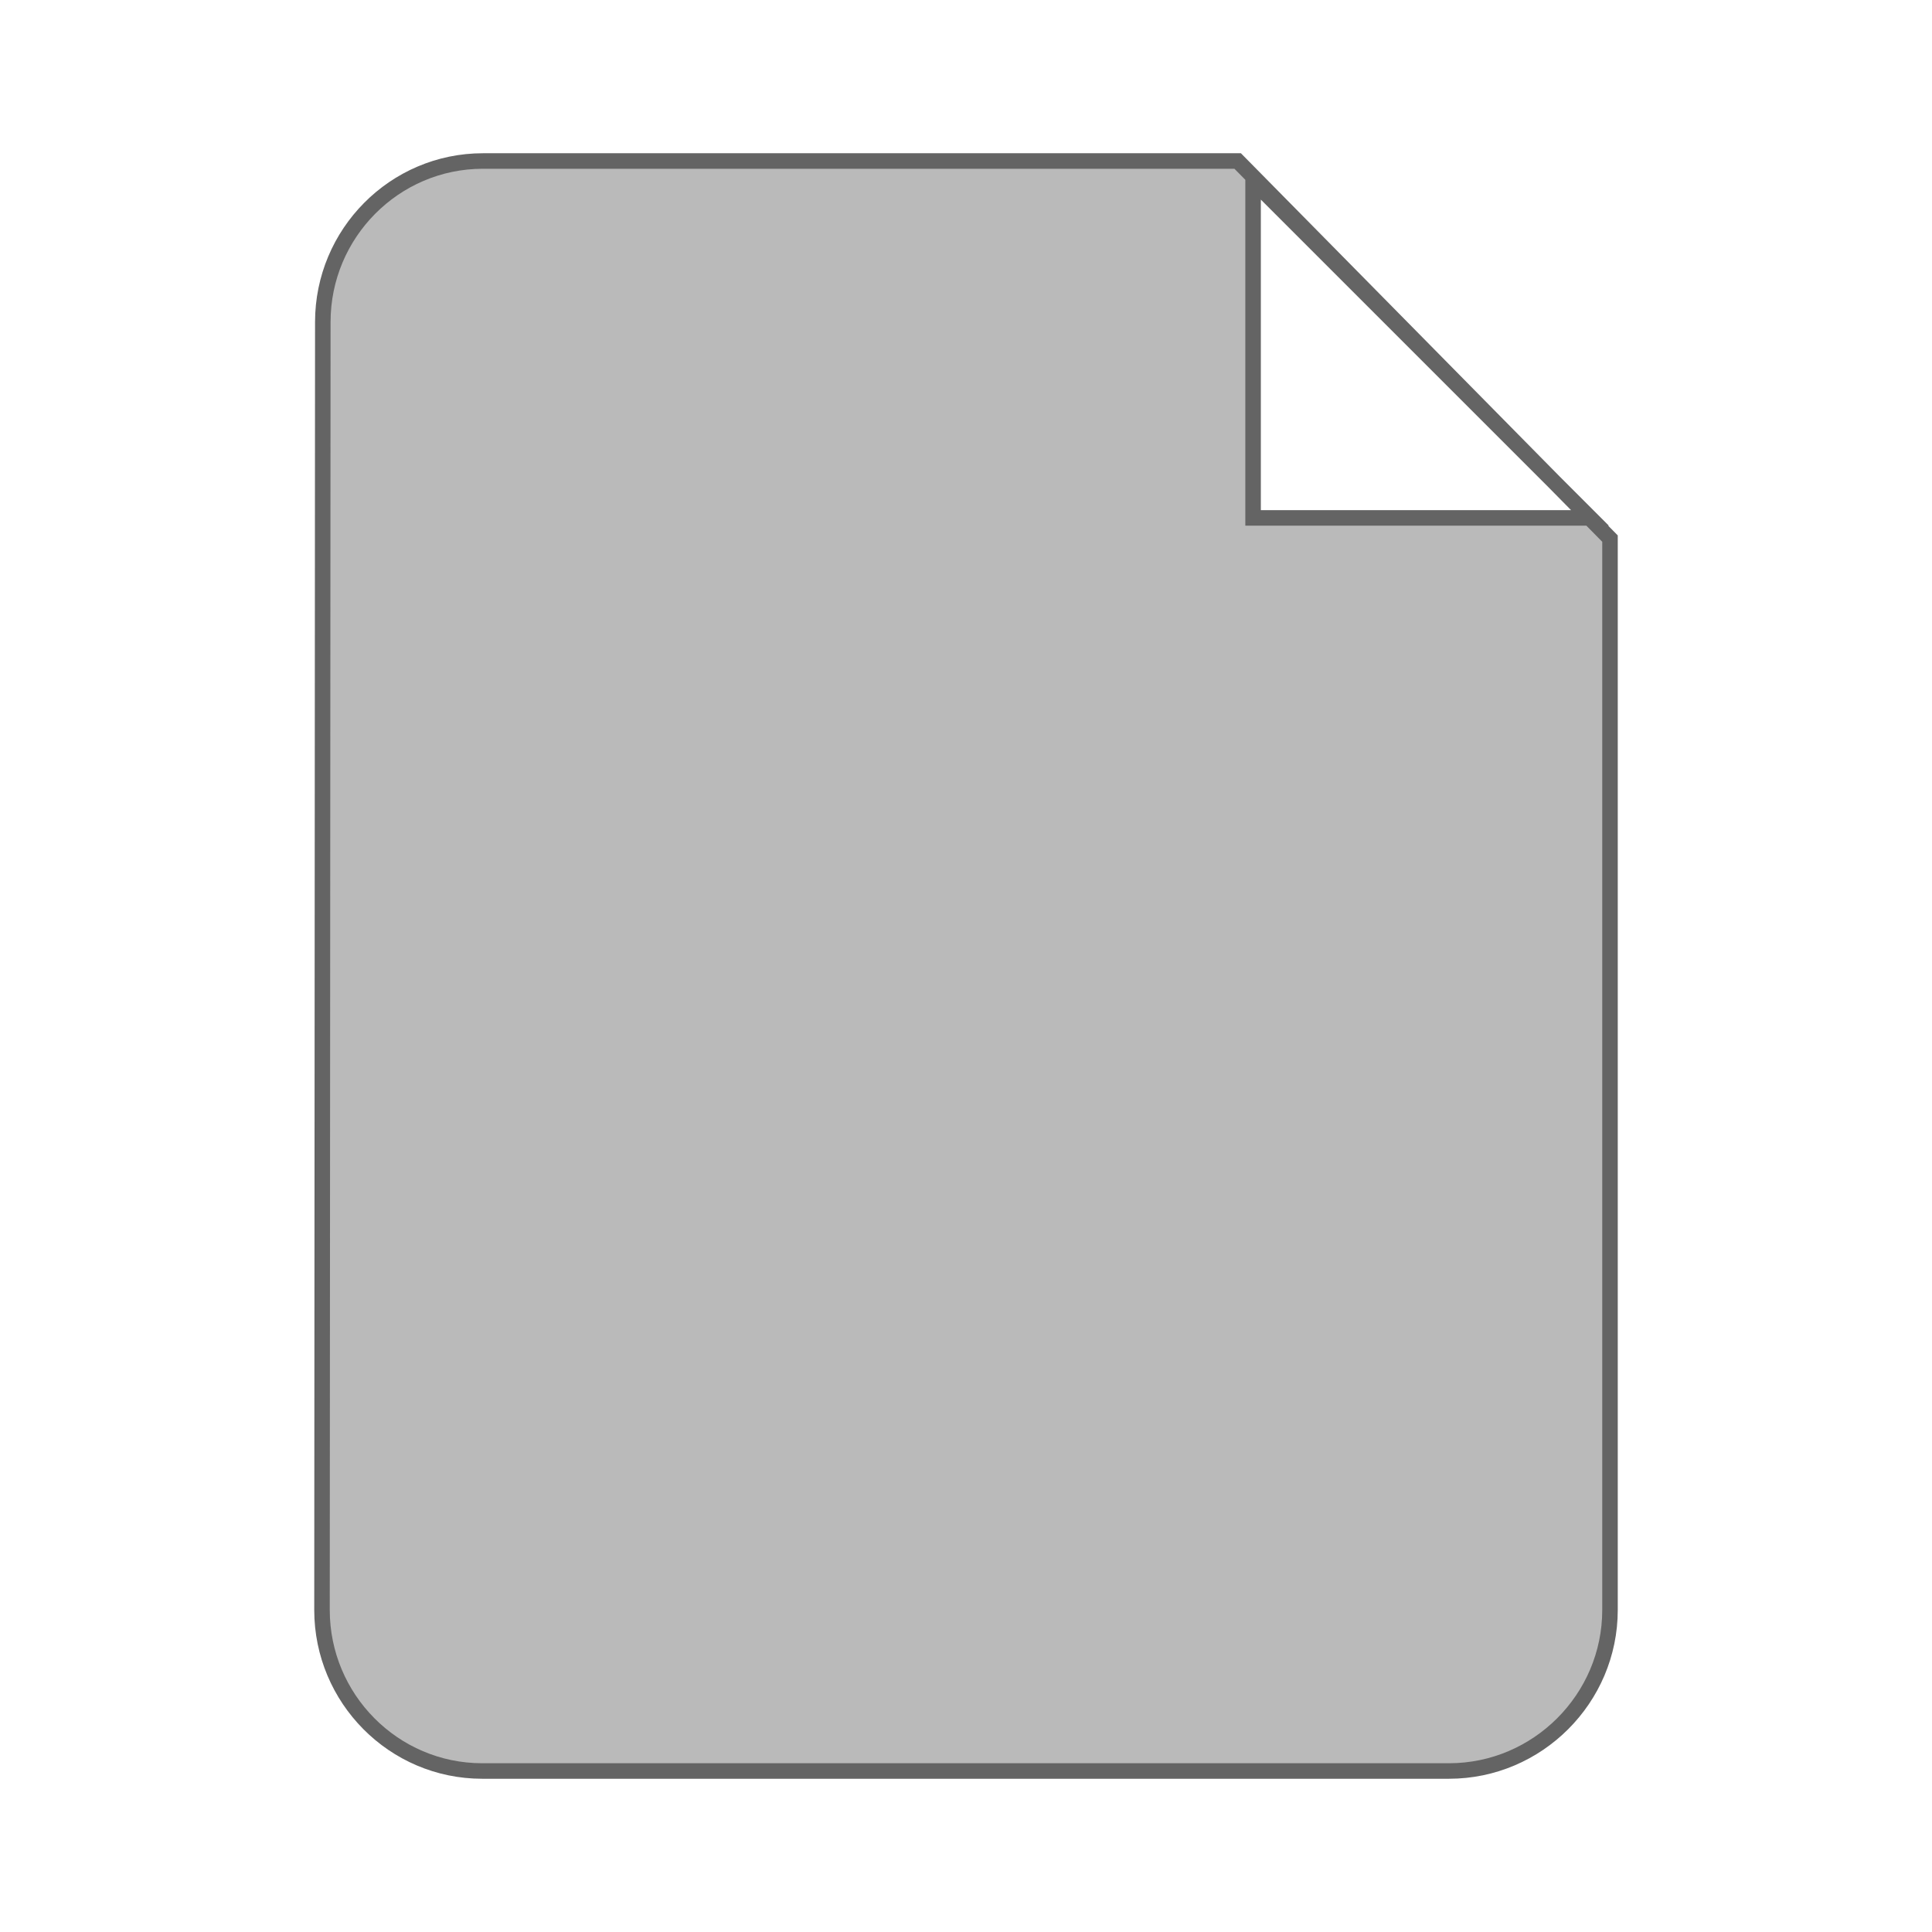
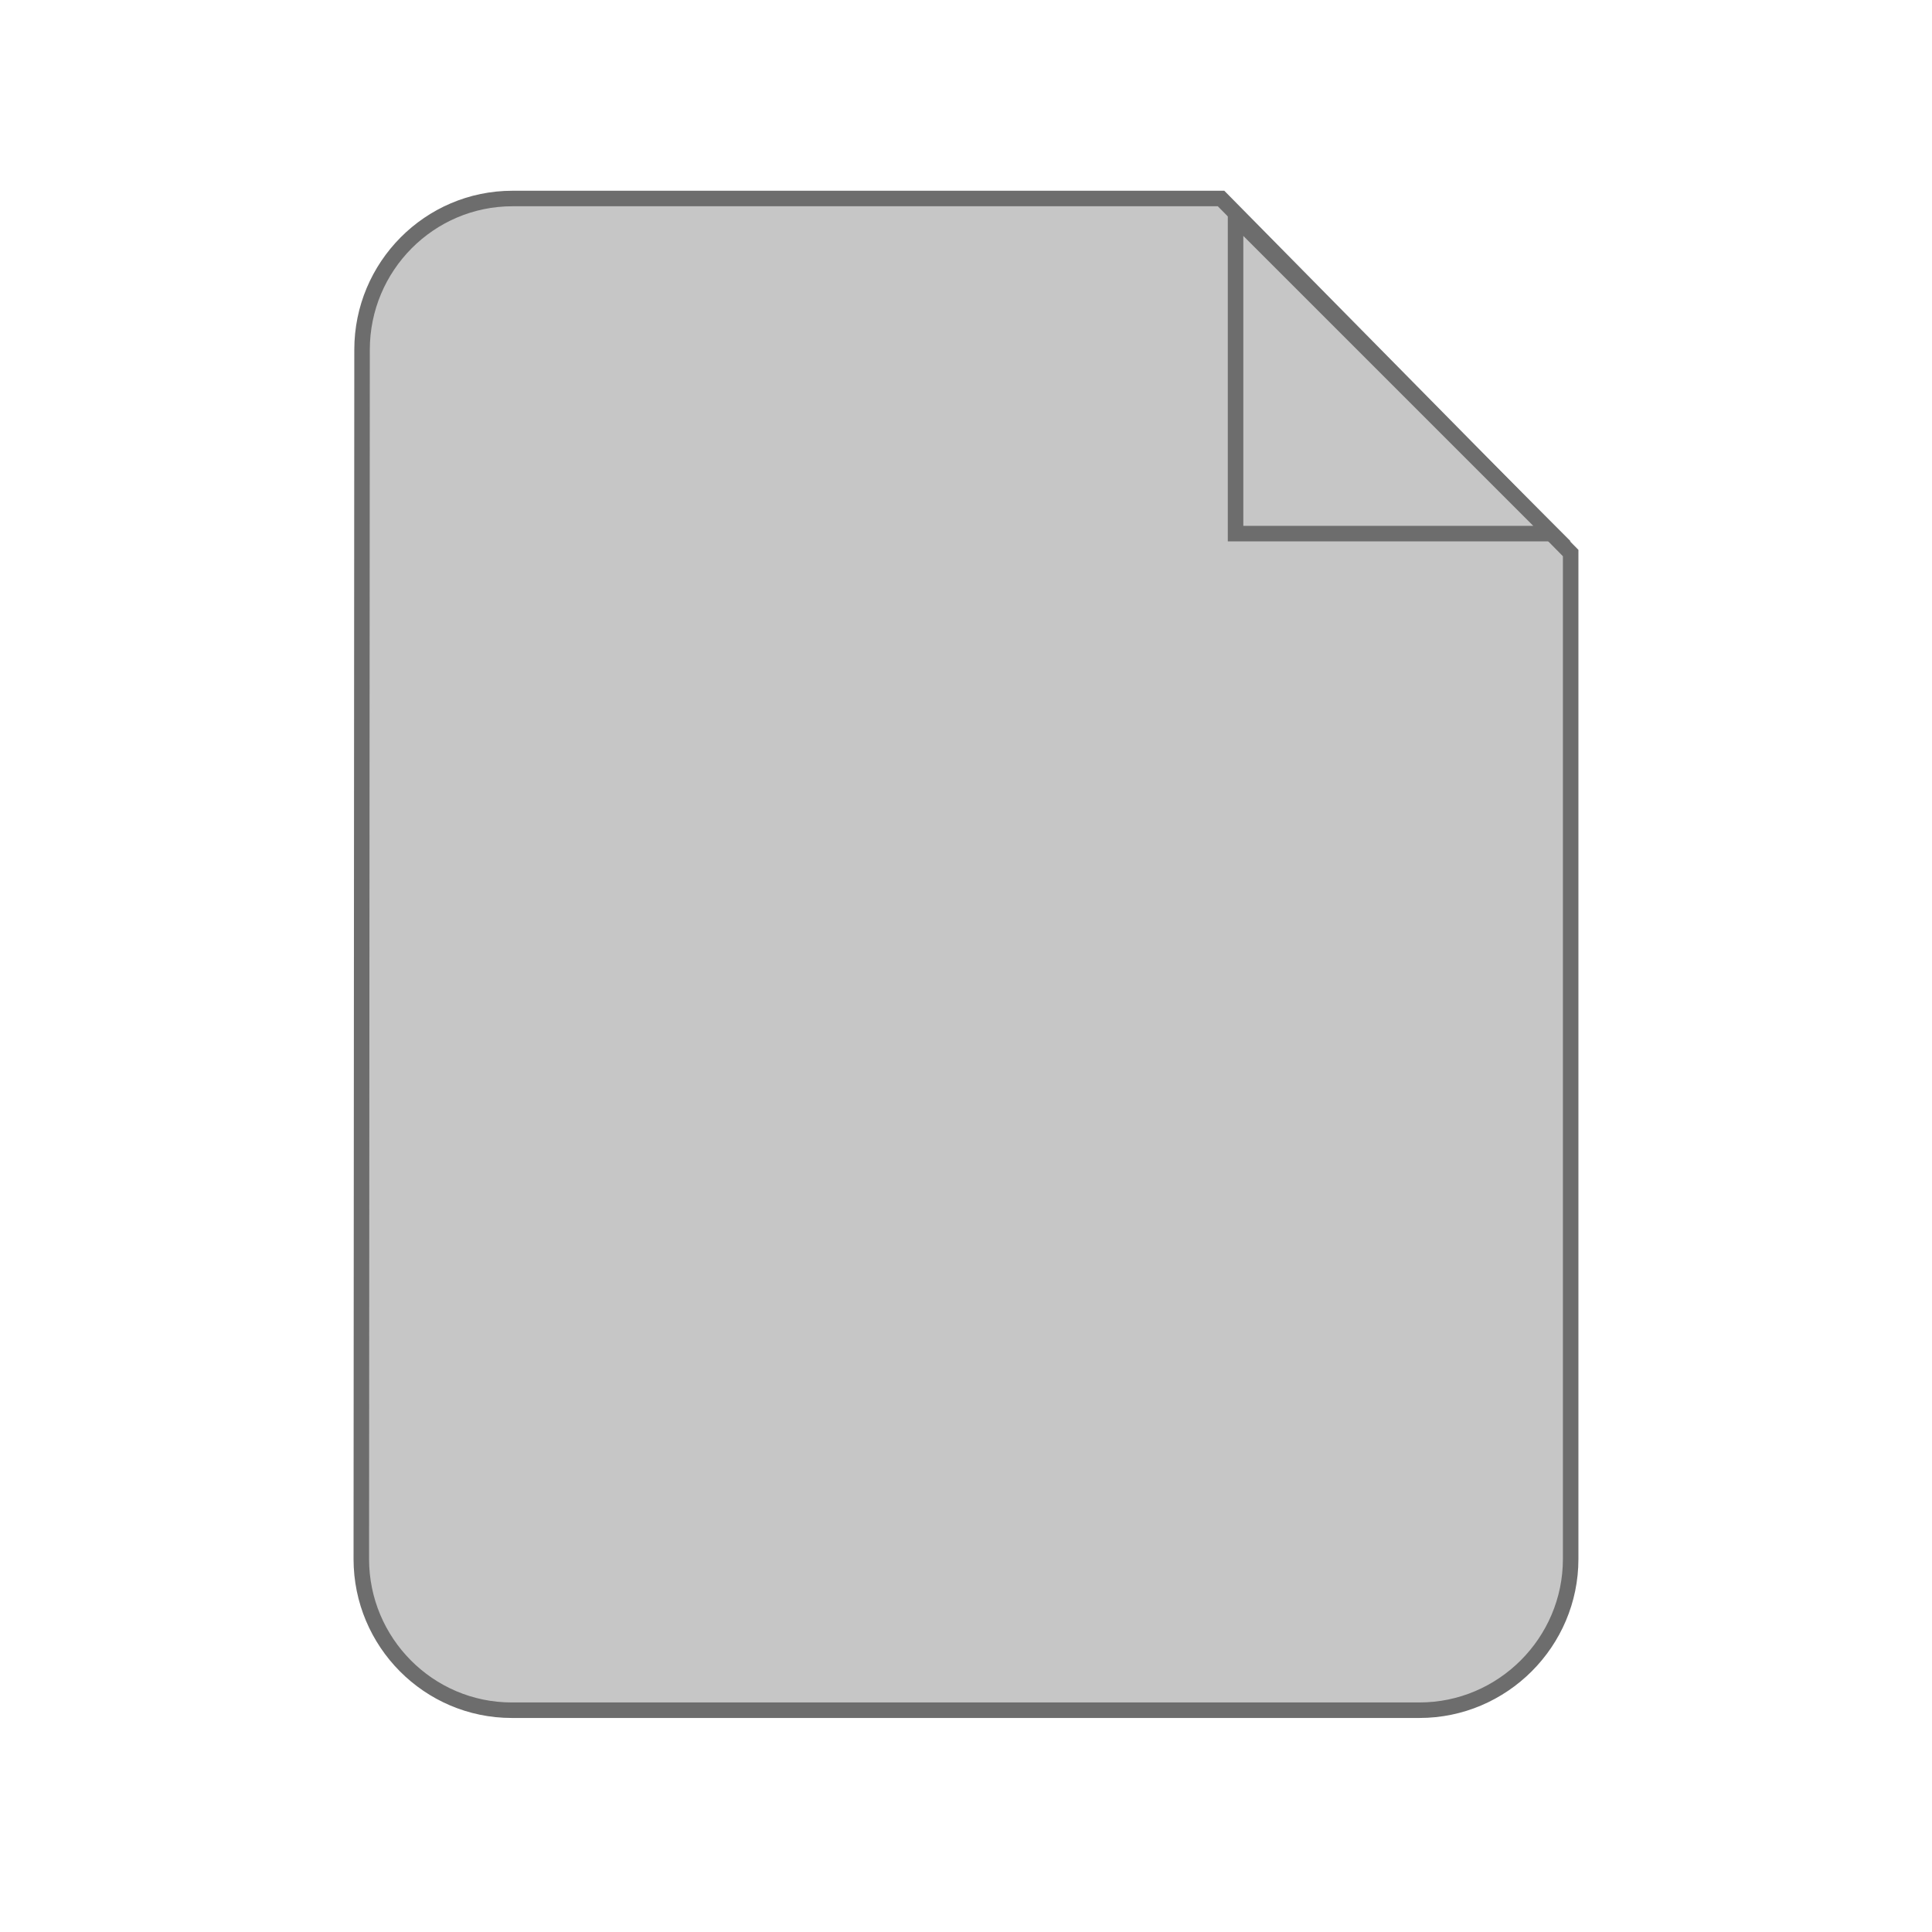
- <svg xmlns="http://www.w3.org/2000/svg" width="249px" height="249px" viewBox="0 0 249 249" version="1.1">
-   <defs />
-   <g id="Symbols" stroke="none" stroke-width="1" fill="none" fill-rule="evenodd">
-     <g id="document-file">
-       <path d="M62.25,20.75 C50.837,20.75 41.604,30.087 41.604,41.5 L41.5,207.5 C41.5,218.912 50.734,228.25 62.146,228.25 L186.75,228.25 C198.162,228.25 207.5,218.912 207.5,207.5 L207.5,69.414 L159.513,20.75 L62.25,20.75 Z M161.5,66.75 L161.5,23.312 L204.938,66.75 L161.5,66.75 Z" id="Shape" stroke="#646464" stroke-width="2" fill="#BABABA" />
-       <rect id="Rectangle" fill-opacity="0" fill="#D8D8D8" x="0" y="0" width="249" height="249" />
-     </g>
+ <svg xmlns="http://www.w3.org/2000/svg" version="1.1" id="file_1_" x="0px" y="0px" width="249px" height="249px" viewBox="334 0 249 249" enable-background="new 334 0 249 249" xml:space="preserve">
+   <g id="file">
+     <rect id="Rectangle" x="334" fill="#D8D8D8" fill-opacity="0" width="249" height="249" />
+     <path fill="#C6C6C6" stroke="#6D6D6D" stroke-width="2" d="M400.05,25.583c-10.715,0-19.387,8.767-19.387,19.483l-0.097,155.868   c0,10.715,8.67,19.481,19.387,19.481H516.95c10.715,0,19.48-8.769,19.48-19.481V71.276l-45.058-45.693H400.05z" />
+     <polygon fill="#C6C6C6" stroke="#6D6D6D" stroke-width="2" points="493.241,68.775 493.241,27.989 534.027,68.775  " />
  </g>
</svg>
